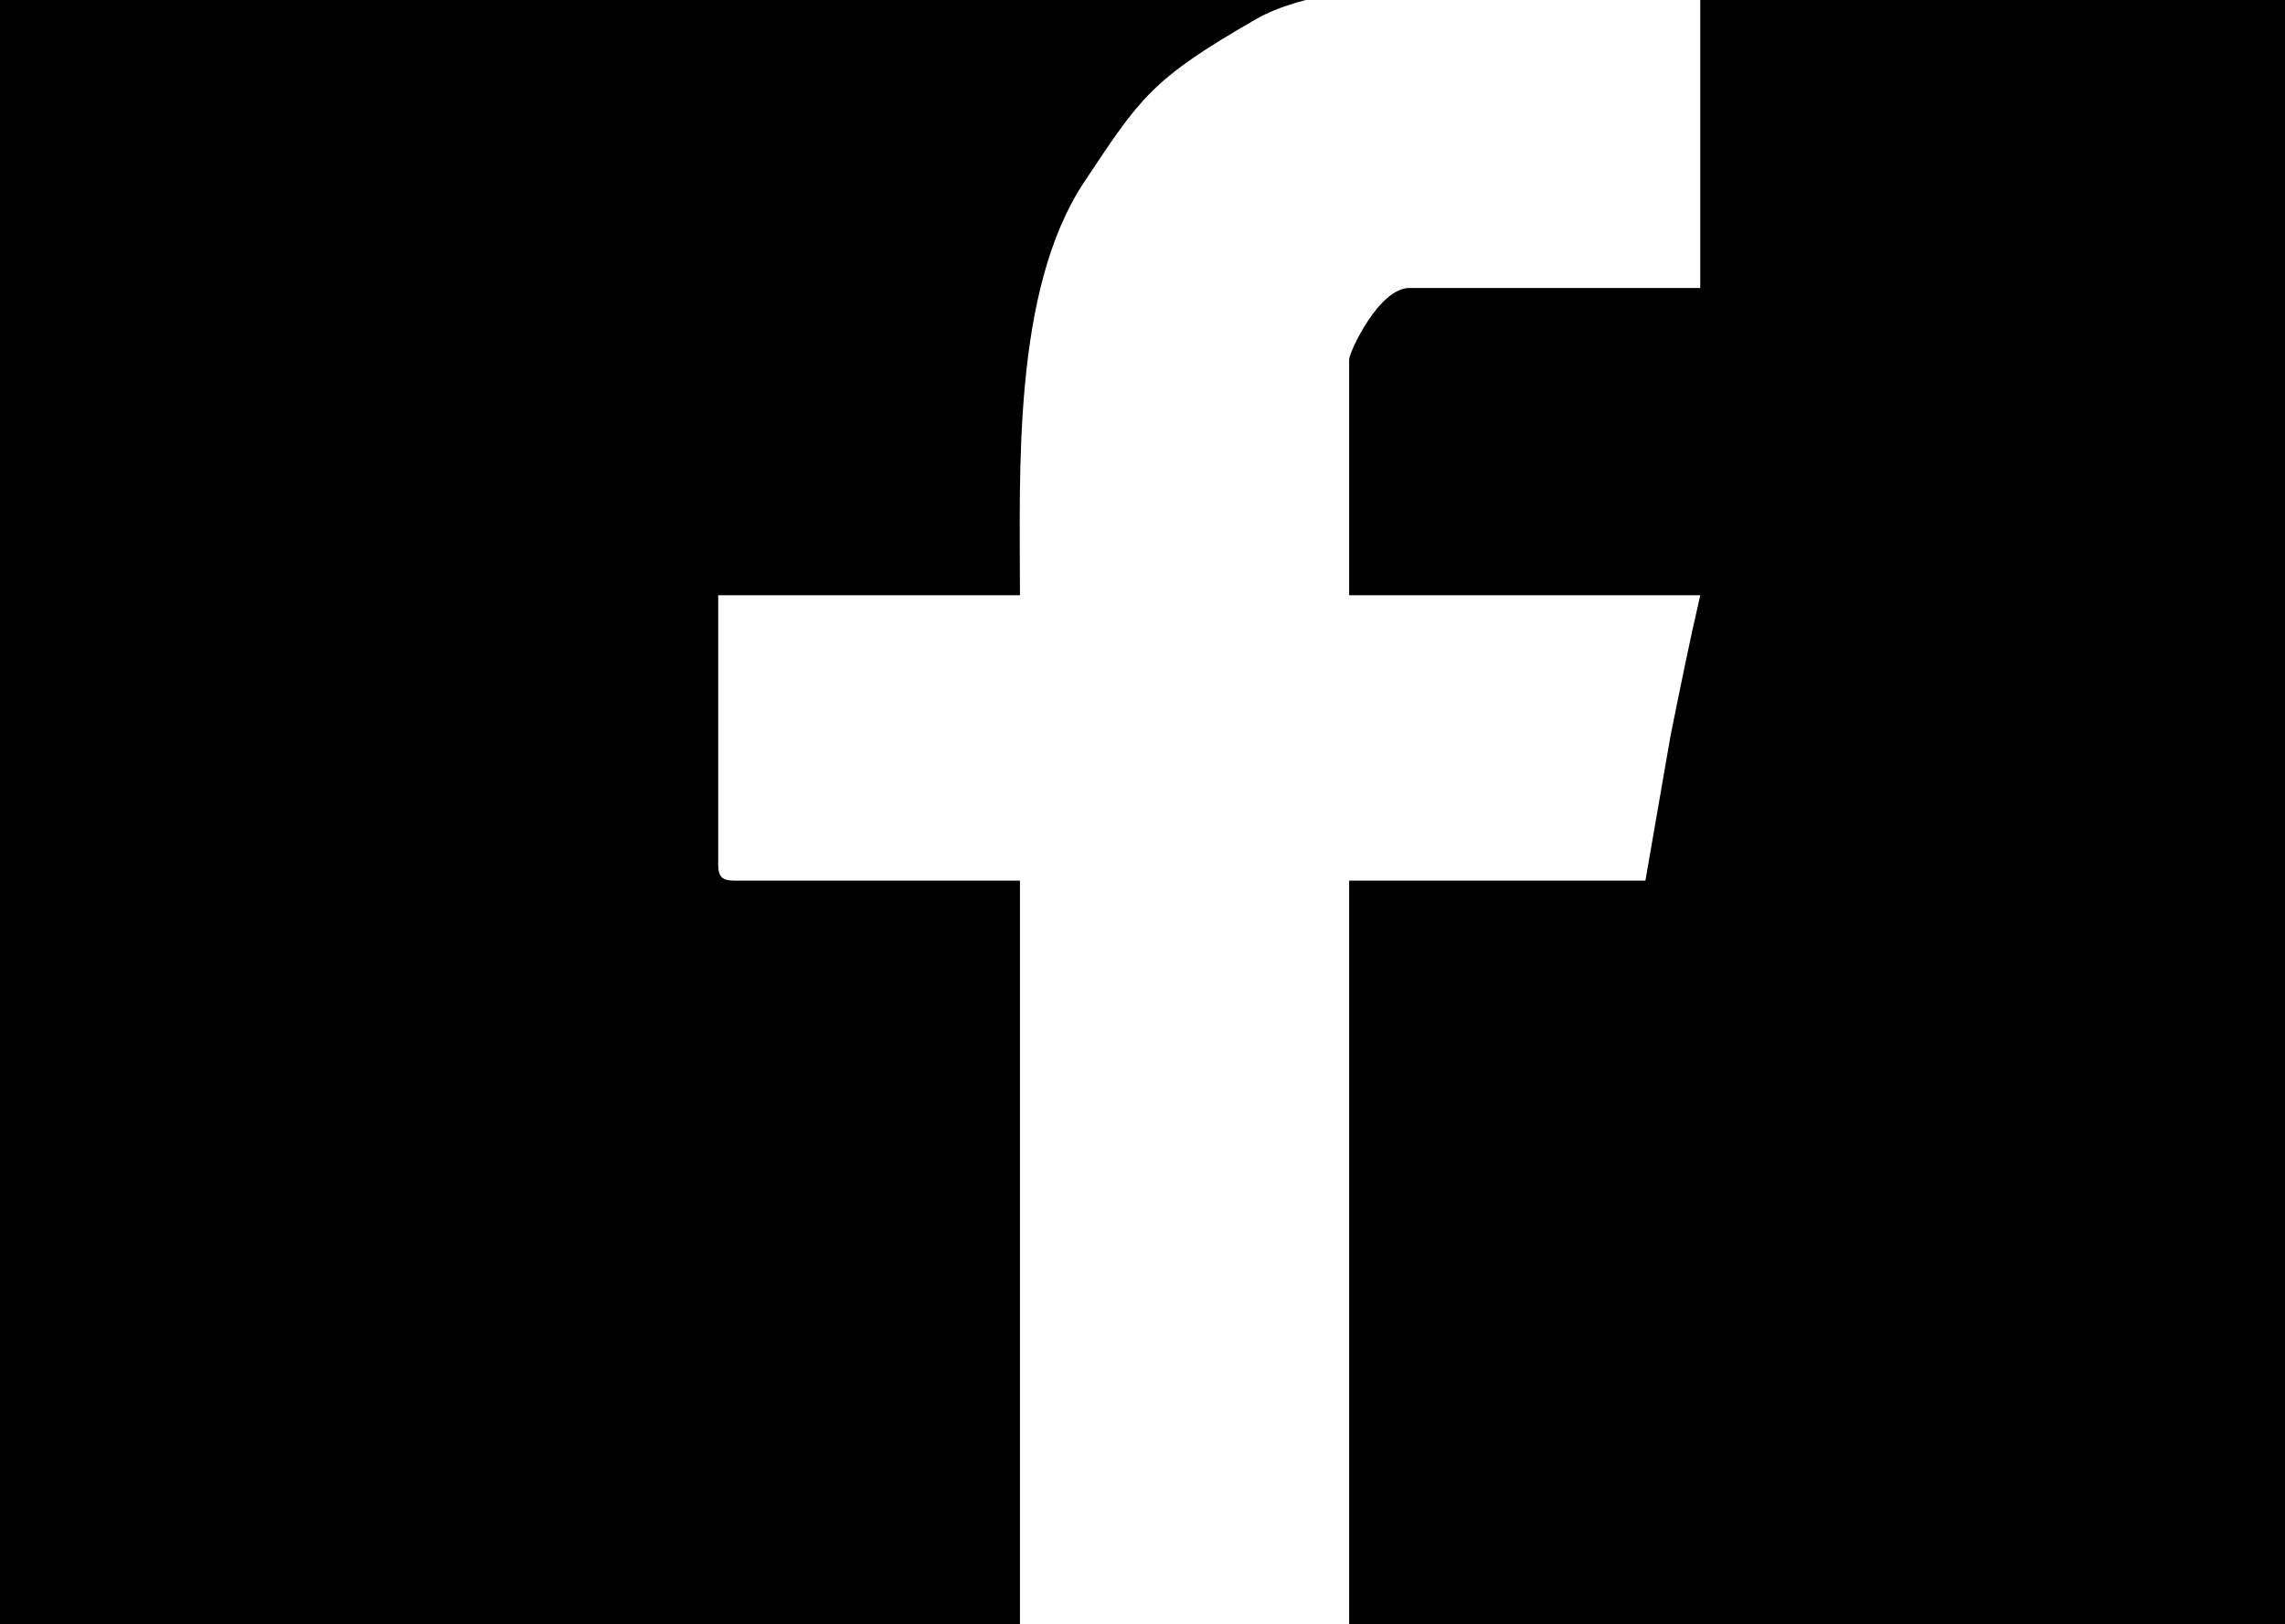
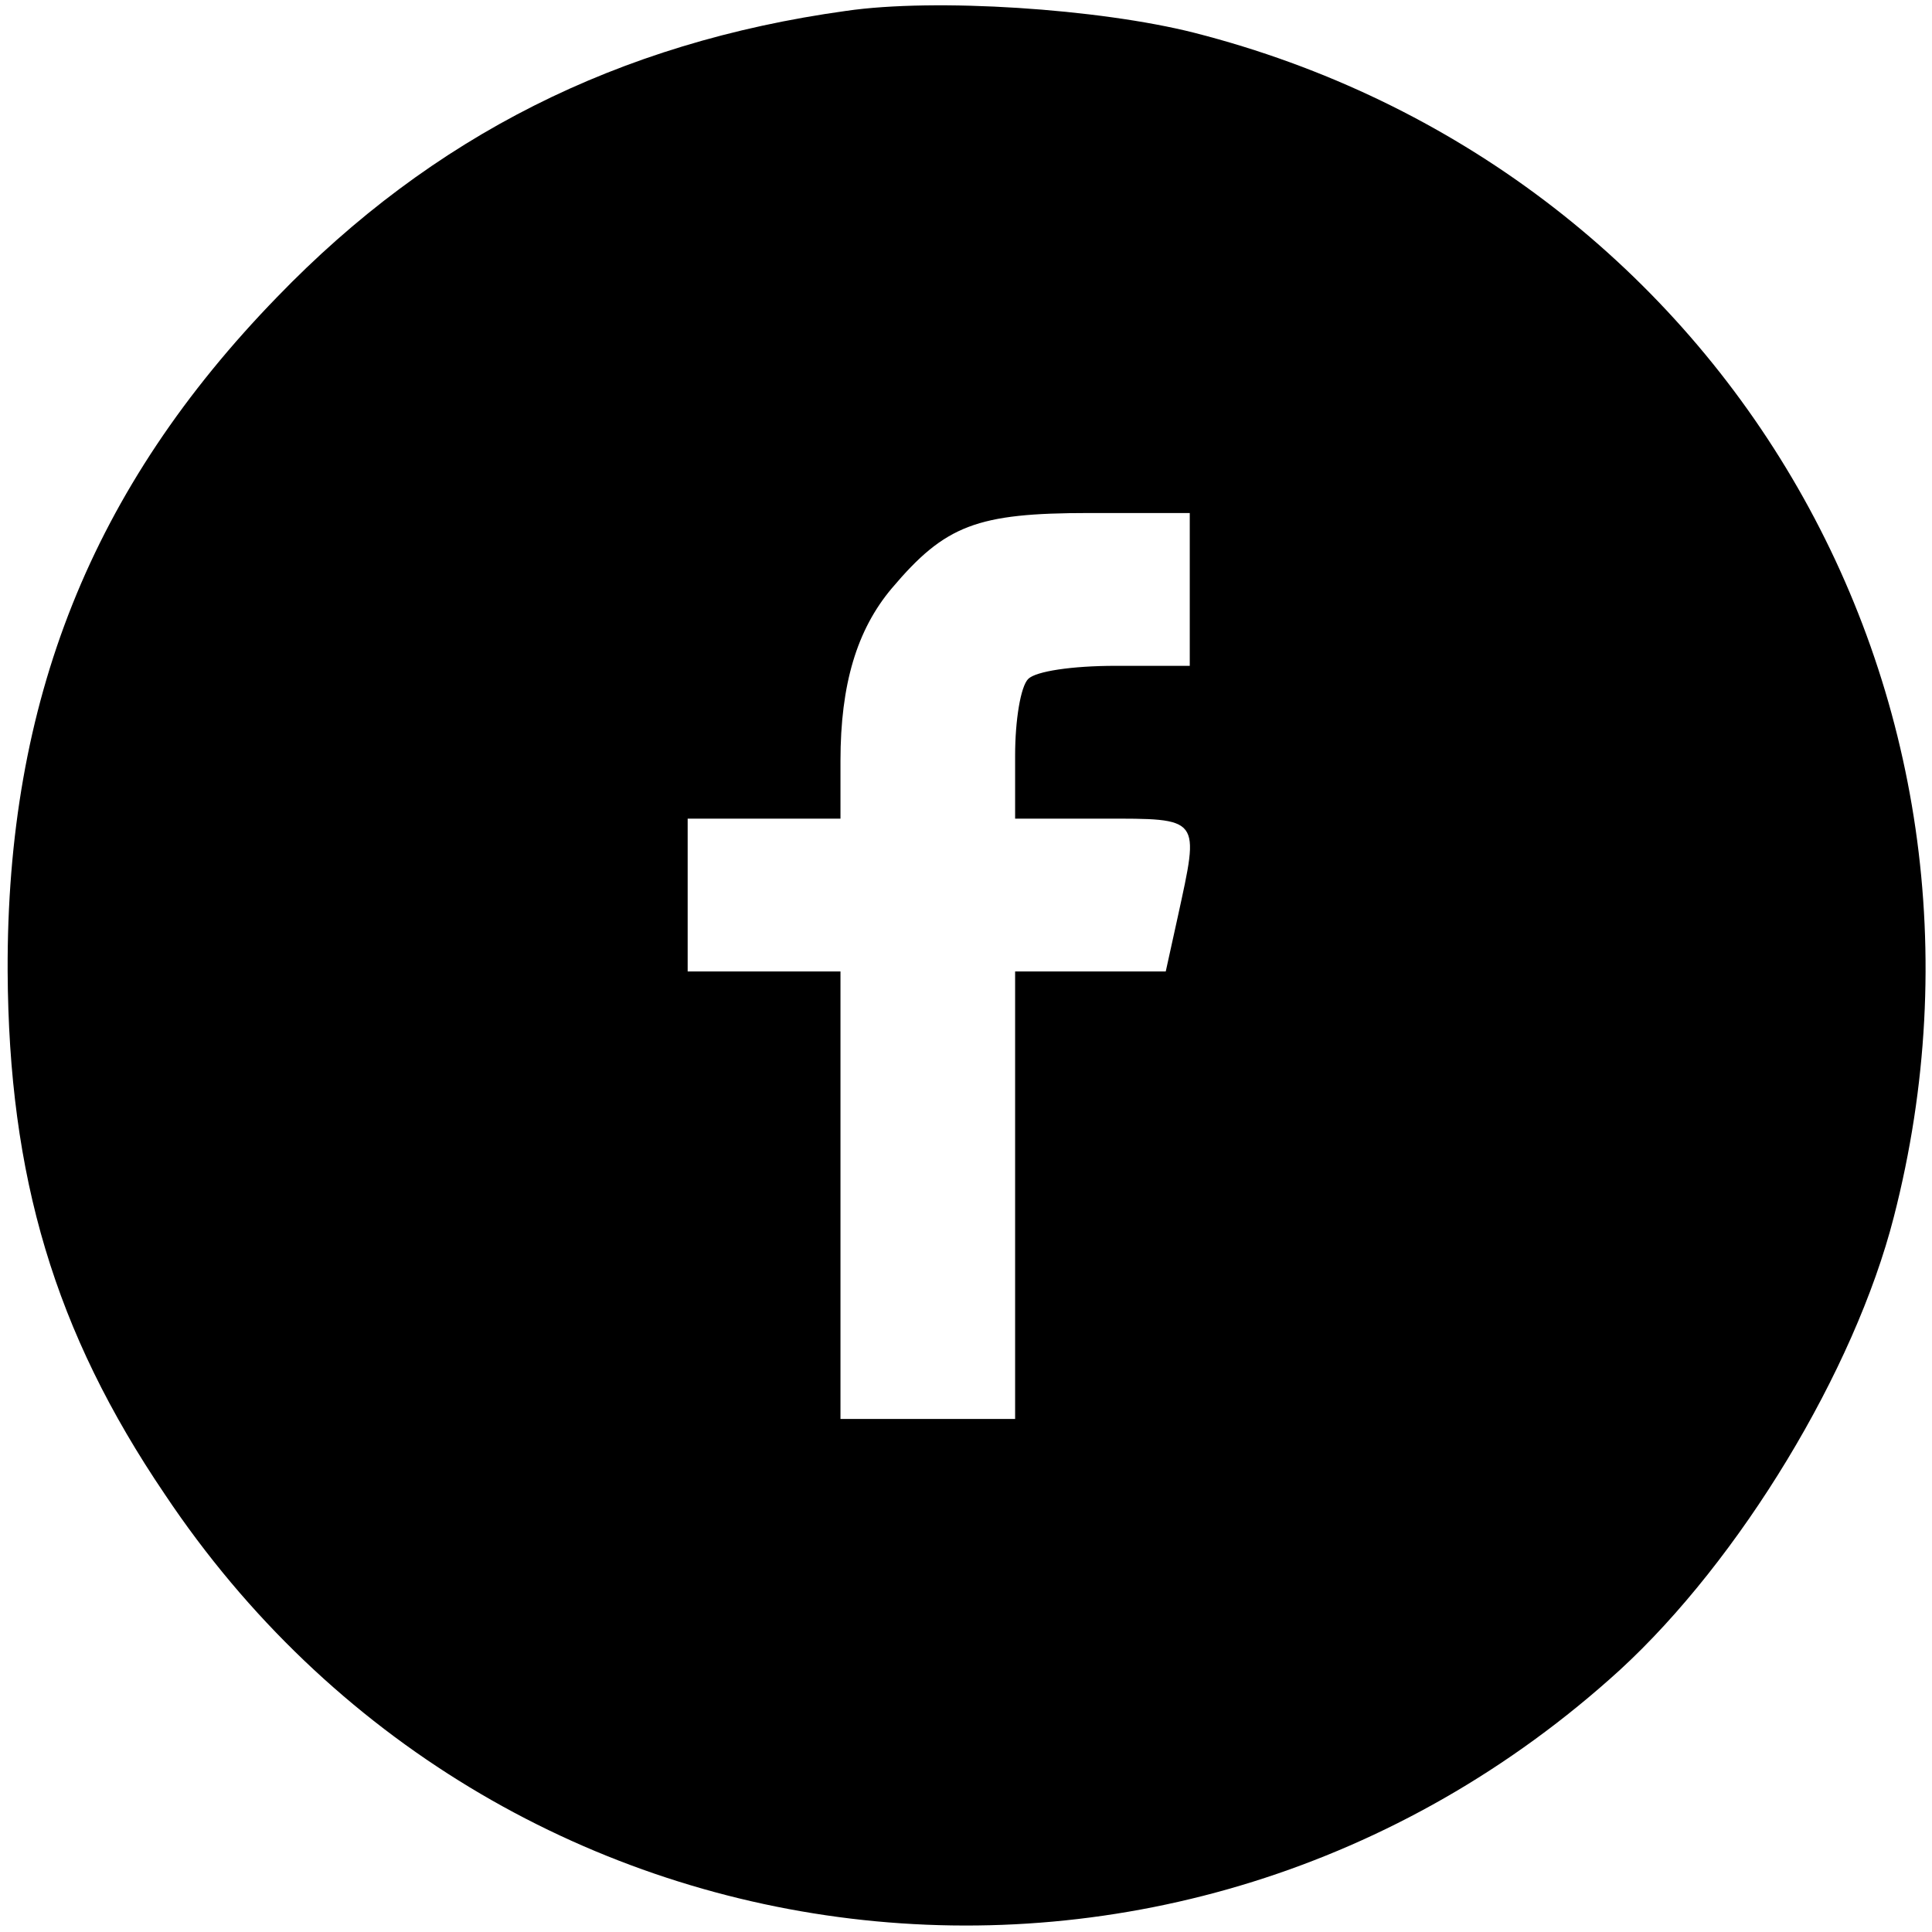
- <svg xmlns="http://www.w3.org/2000/svg" xml:space="preserve" width="40.64mm" height="28.871mm" version="1.1" style="shape-rendering:geometricPrecision; text-rendering:geometricPrecision; image-rendering:optimizeQuality; fill-rule:evenodd; clip-rule:evenodd" viewBox="0 0 4064 2887.12">
-   <defs>
-     <style type="text/css">
-    
-     .fil0 {fill:black}
-    
-   </style>
-   </defs>
-   <g id="Слой_x0020_1">
-     <path class="fil0" d="M2399.53 639.13l0 419.72 624.51 0c-19.08,81.91 -35.05,161.8 -52.87,249.71l-44.71 257.86 -526.93 0 0 1532.48 -585.49 0 0 -1532.48 -507.41 0c-22.49,0 -29.28,-6.79 -29.28,-29.28l0 -478.29 536.69 0c0,-218.67 -13.62,-542.73 114.21,-734.96 100.7,-151.44 119.29,-182.55 305.55,-289.78 160.43,-92.37 589.24,-68.49 790.24,-68.49l0 546.62 -517.18 0c-54.85,0 -107.33,115.08 -107.33,126.89zm-3473.86 693.03c0,291.24 -8.89,557.62 58.75,839.24 21.41,89.16 15.08,108.64 55.06,247.52l267.77 669.2 124.04 217.56c62.99,105.5 146.06,228.18 226.28,320.26 14.19,16.29 13.89,12.81 24.7,24.11l400.98 409.05c1.37,1.48 3.17,3.75 4.57,5.19 73.15,76.03 298.85,235.5 382.94,280.69 51.14,27.48 71.83,50.9 120.06,75.12 356.03,178.72 475.33,237.65 852.39,338.19 111.31,29.68 225.92,45.65 335.97,64.13 289,48.52 629.67,48.77 918.67,0 62.14,-10.49 106.53,-19.09 169.35,-25.83 103.26,-11.07 222.98,-49.39 322.85,-77.24l479.34 -184.26c5.82,-2.73 22.14,-12.45 31.35,-17.46l324.35 -183.11c125.01,-74.81 234.44,-165.29 349.87,-255.21l241.3 -227.15c1.36,-1.49 3.25,-3.67 4.6,-5.16 1.36,-1.48 3.31,-3.61 4.67,-5.09l410.67 -516.5c14.05,-22.64 20.69,-41.03 35.49,-62.11 19.53,-27.83 25.55,-30.94 41.76,-65.59l138.62 -271.31c125.29,-270.46 210.74,-545.96 260.42,-842.48 72.21,-430.98 62.23,-714.82 -10.04,-1142.08 -23.43,-138.55 -54,-274.18 -98.62,-408.92l-318.9 -705.91c-191.7,-317.96 -380.59,-527.8 -653.28,-781.38 -121.05,-112.57 -257.18,-208.29 -395.47,-297.44 -15.44,-9.95 -9.21,-6.45 -16.85,-12.42l-58.41 -39.19c-112.95,-57.23 -181.38,-103.62 -338.26,-178.97l-365.25 -142.2c-80.46,-19.73 -160.29,-57.43 -243.47,-68.81 -164.12,-22.46 -329.91,-75.54 -536.41,-78.38 -277.73,-3.82 -313.28,-24.41 -636.82,16.85 -108.05,13.78 -125.49,2.92 -256.5,36.26 -32.36,8.23 -49.17,15.03 -86.45,20.89 -40.07,6.3 -49.43,4.18 -82.87,14.72l-148.34 46.83c-31.1,9.61 -52.79,11.67 -84.15,23.2 -24.81,9.12 -48.97,17.43 -70.59,27l-141.08 54.1c-117.05,49.14 -233.52,101.78 -341.56,165.9 -45.12,26.78 -80.89,43.06 -126.05,69.13l-234.86 165.27c-91.85,72.45 -190.87,141.72 -276.65,221.08 -160,148.05 -291.66,310.03 -426.03,481.61l-119.56 173.23c-17.28,27.97 -25.93,36.37 -42.88,64.48l-264.43 535.89 -75.4 217.4c-9.2,29.81 -12.32,55.94 -21.64,85.73 -58.25,186.28 -116,494.74 -116,684.37z" />
+ <svg xmlns="http://www.w3.org/2000/svg" version="1.0" width="177pt" height="177pt" viewBox="0 0 177 177" preserveAspectRatio="xMidYMid meet">
+   <g transform="translate(0,177) scale(0.1,-0.1)" fill="#000000" stroke="none">
+     <path d="M775 1760 c-209 -29 -379 -115 -521 -262 -170 -175 -248 -370 -247 -618 1 -188 43 -330 144 -479 303 -454 929 -529 1333 -161 110 101 215 274 251 415 124 482 -159 962 -641 1085 -87 22 -237 32 -319 20z m315 -530 l0 -70 -68 0 c-40 0 -73 -5 -80 -12 -7 -7 -12 -38 -12 -70 l0 -58 80 0 c91 0 89 2 69 -90 l-11 -50 -69 0 -69 0 0 -205 0 -205 -80 0 -80 0 0 205 0 205 -70 0 -70 0 0 70 0 70 70 0 70 0 0 53 c0 70 15 120 47 158 49 58 78 69 181 69 l92 0 0 -70z" />
  </g>
</svg>
